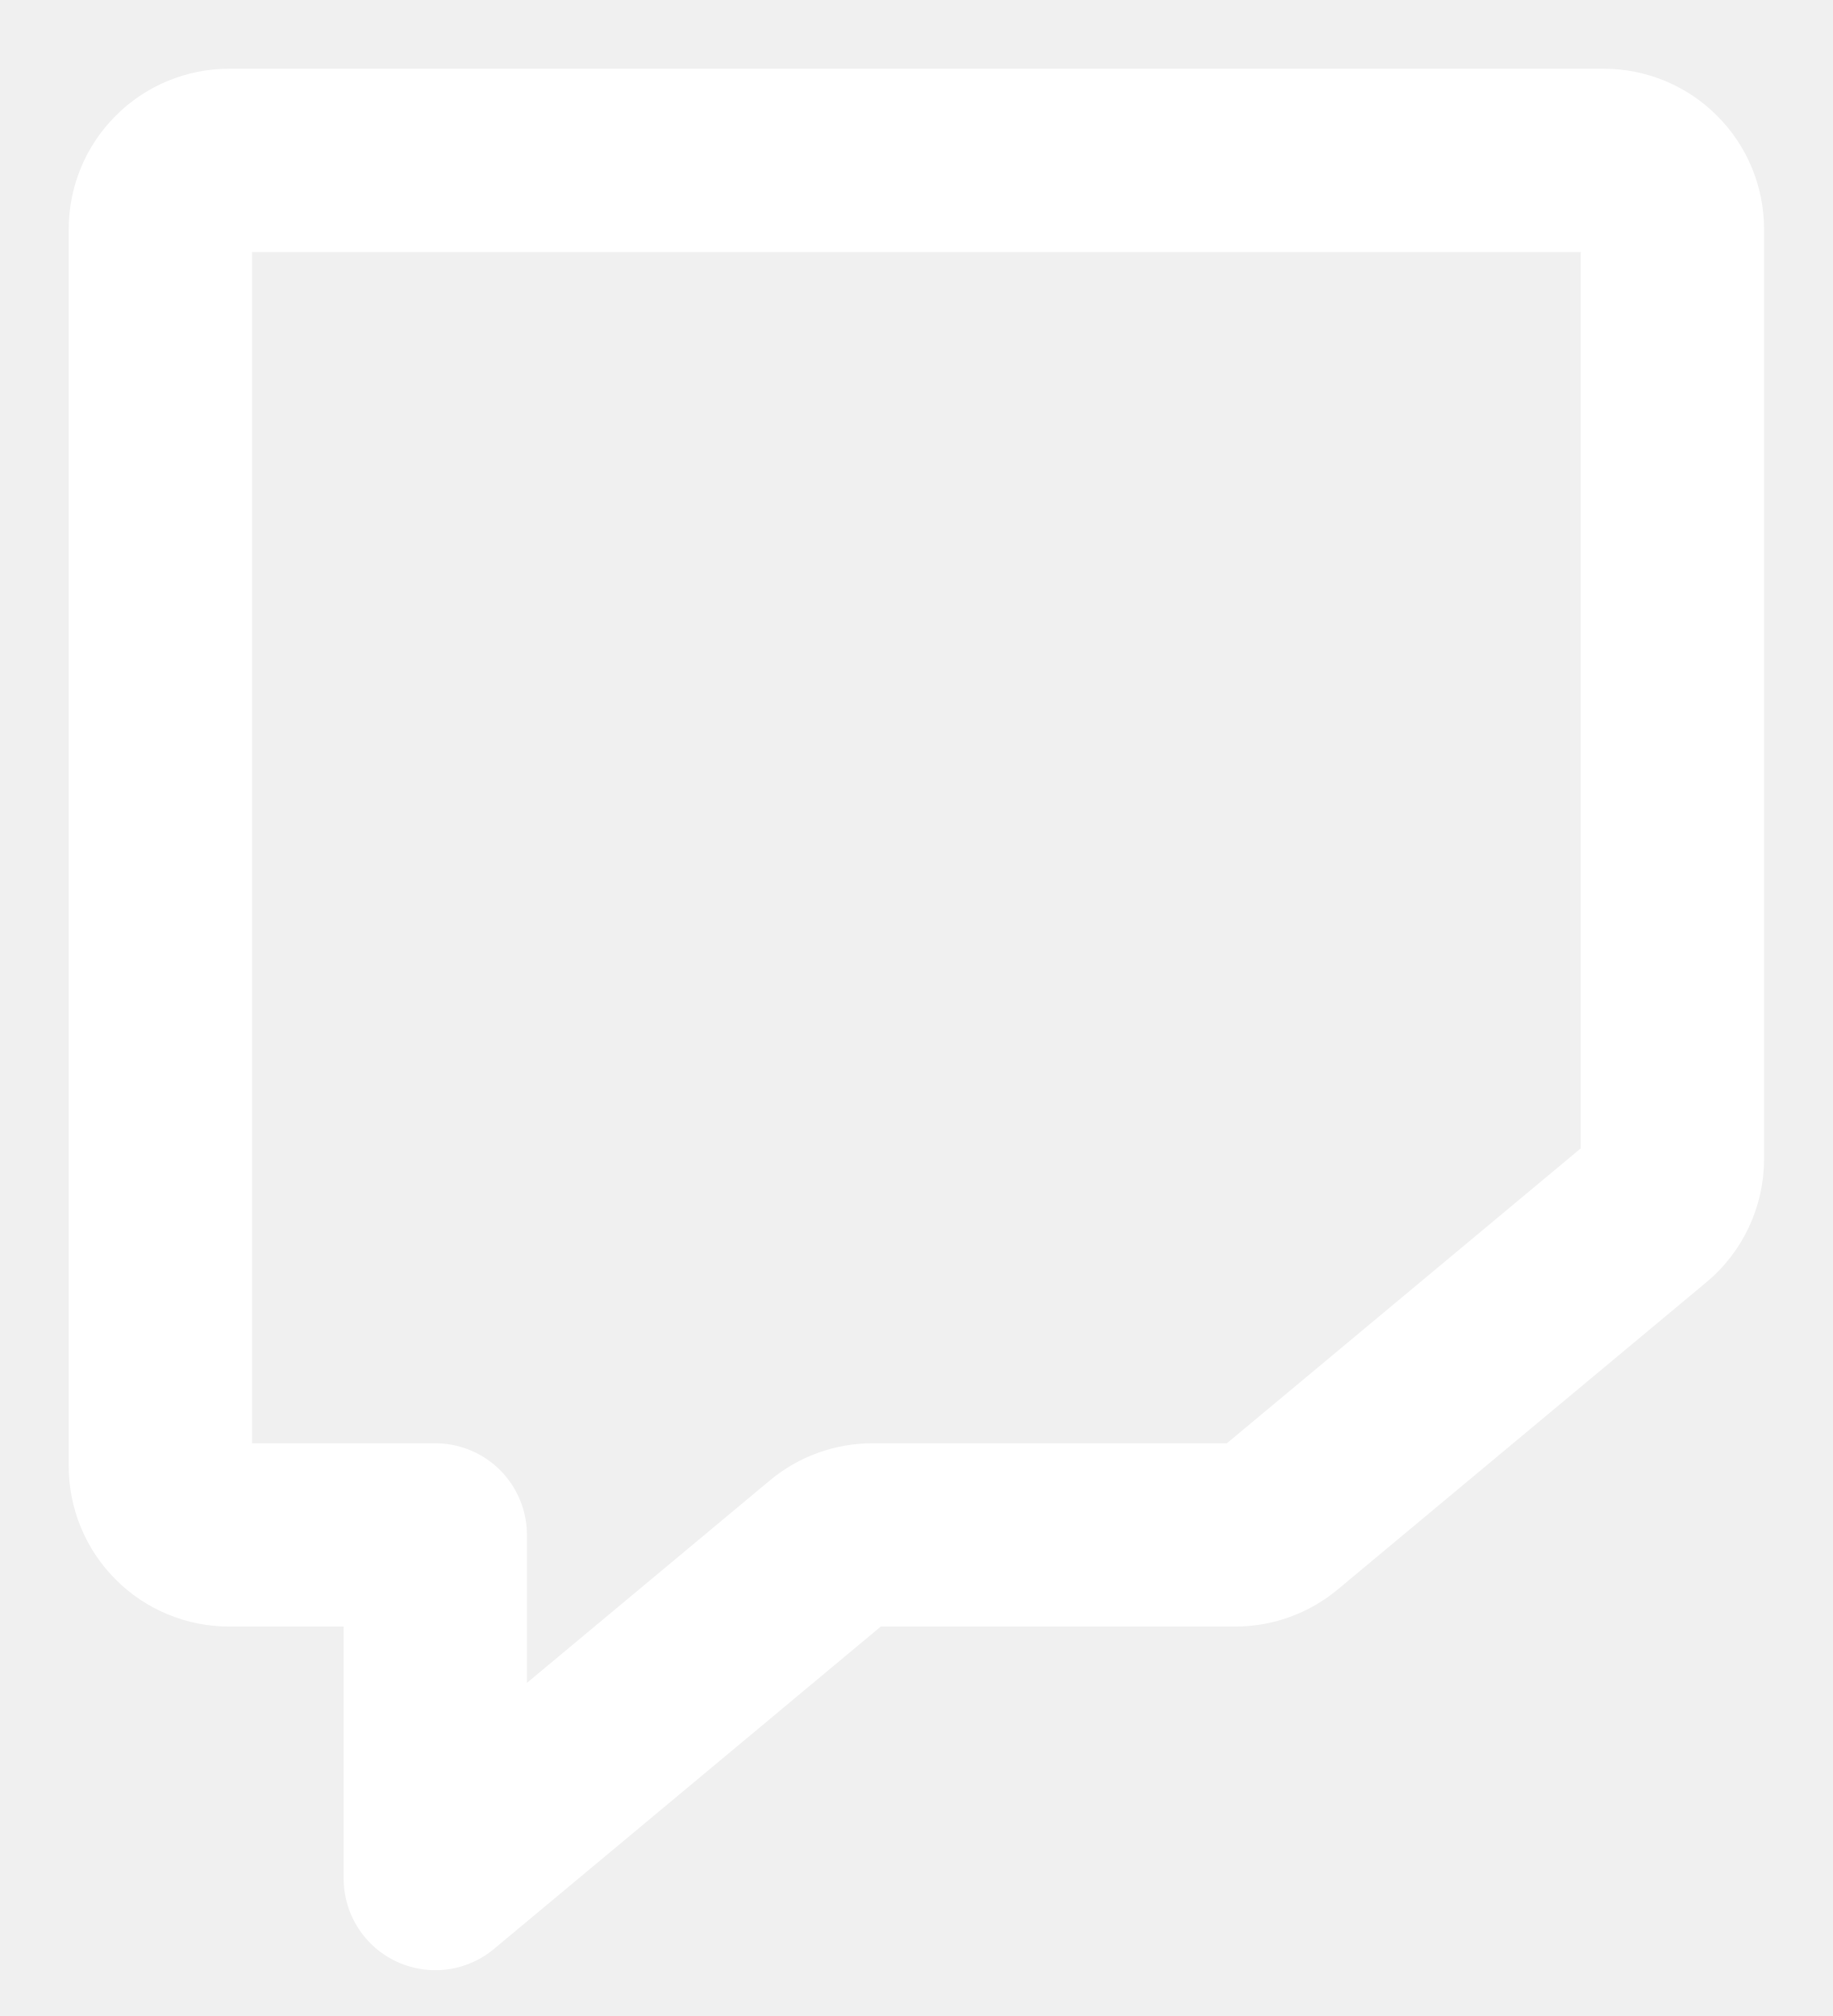
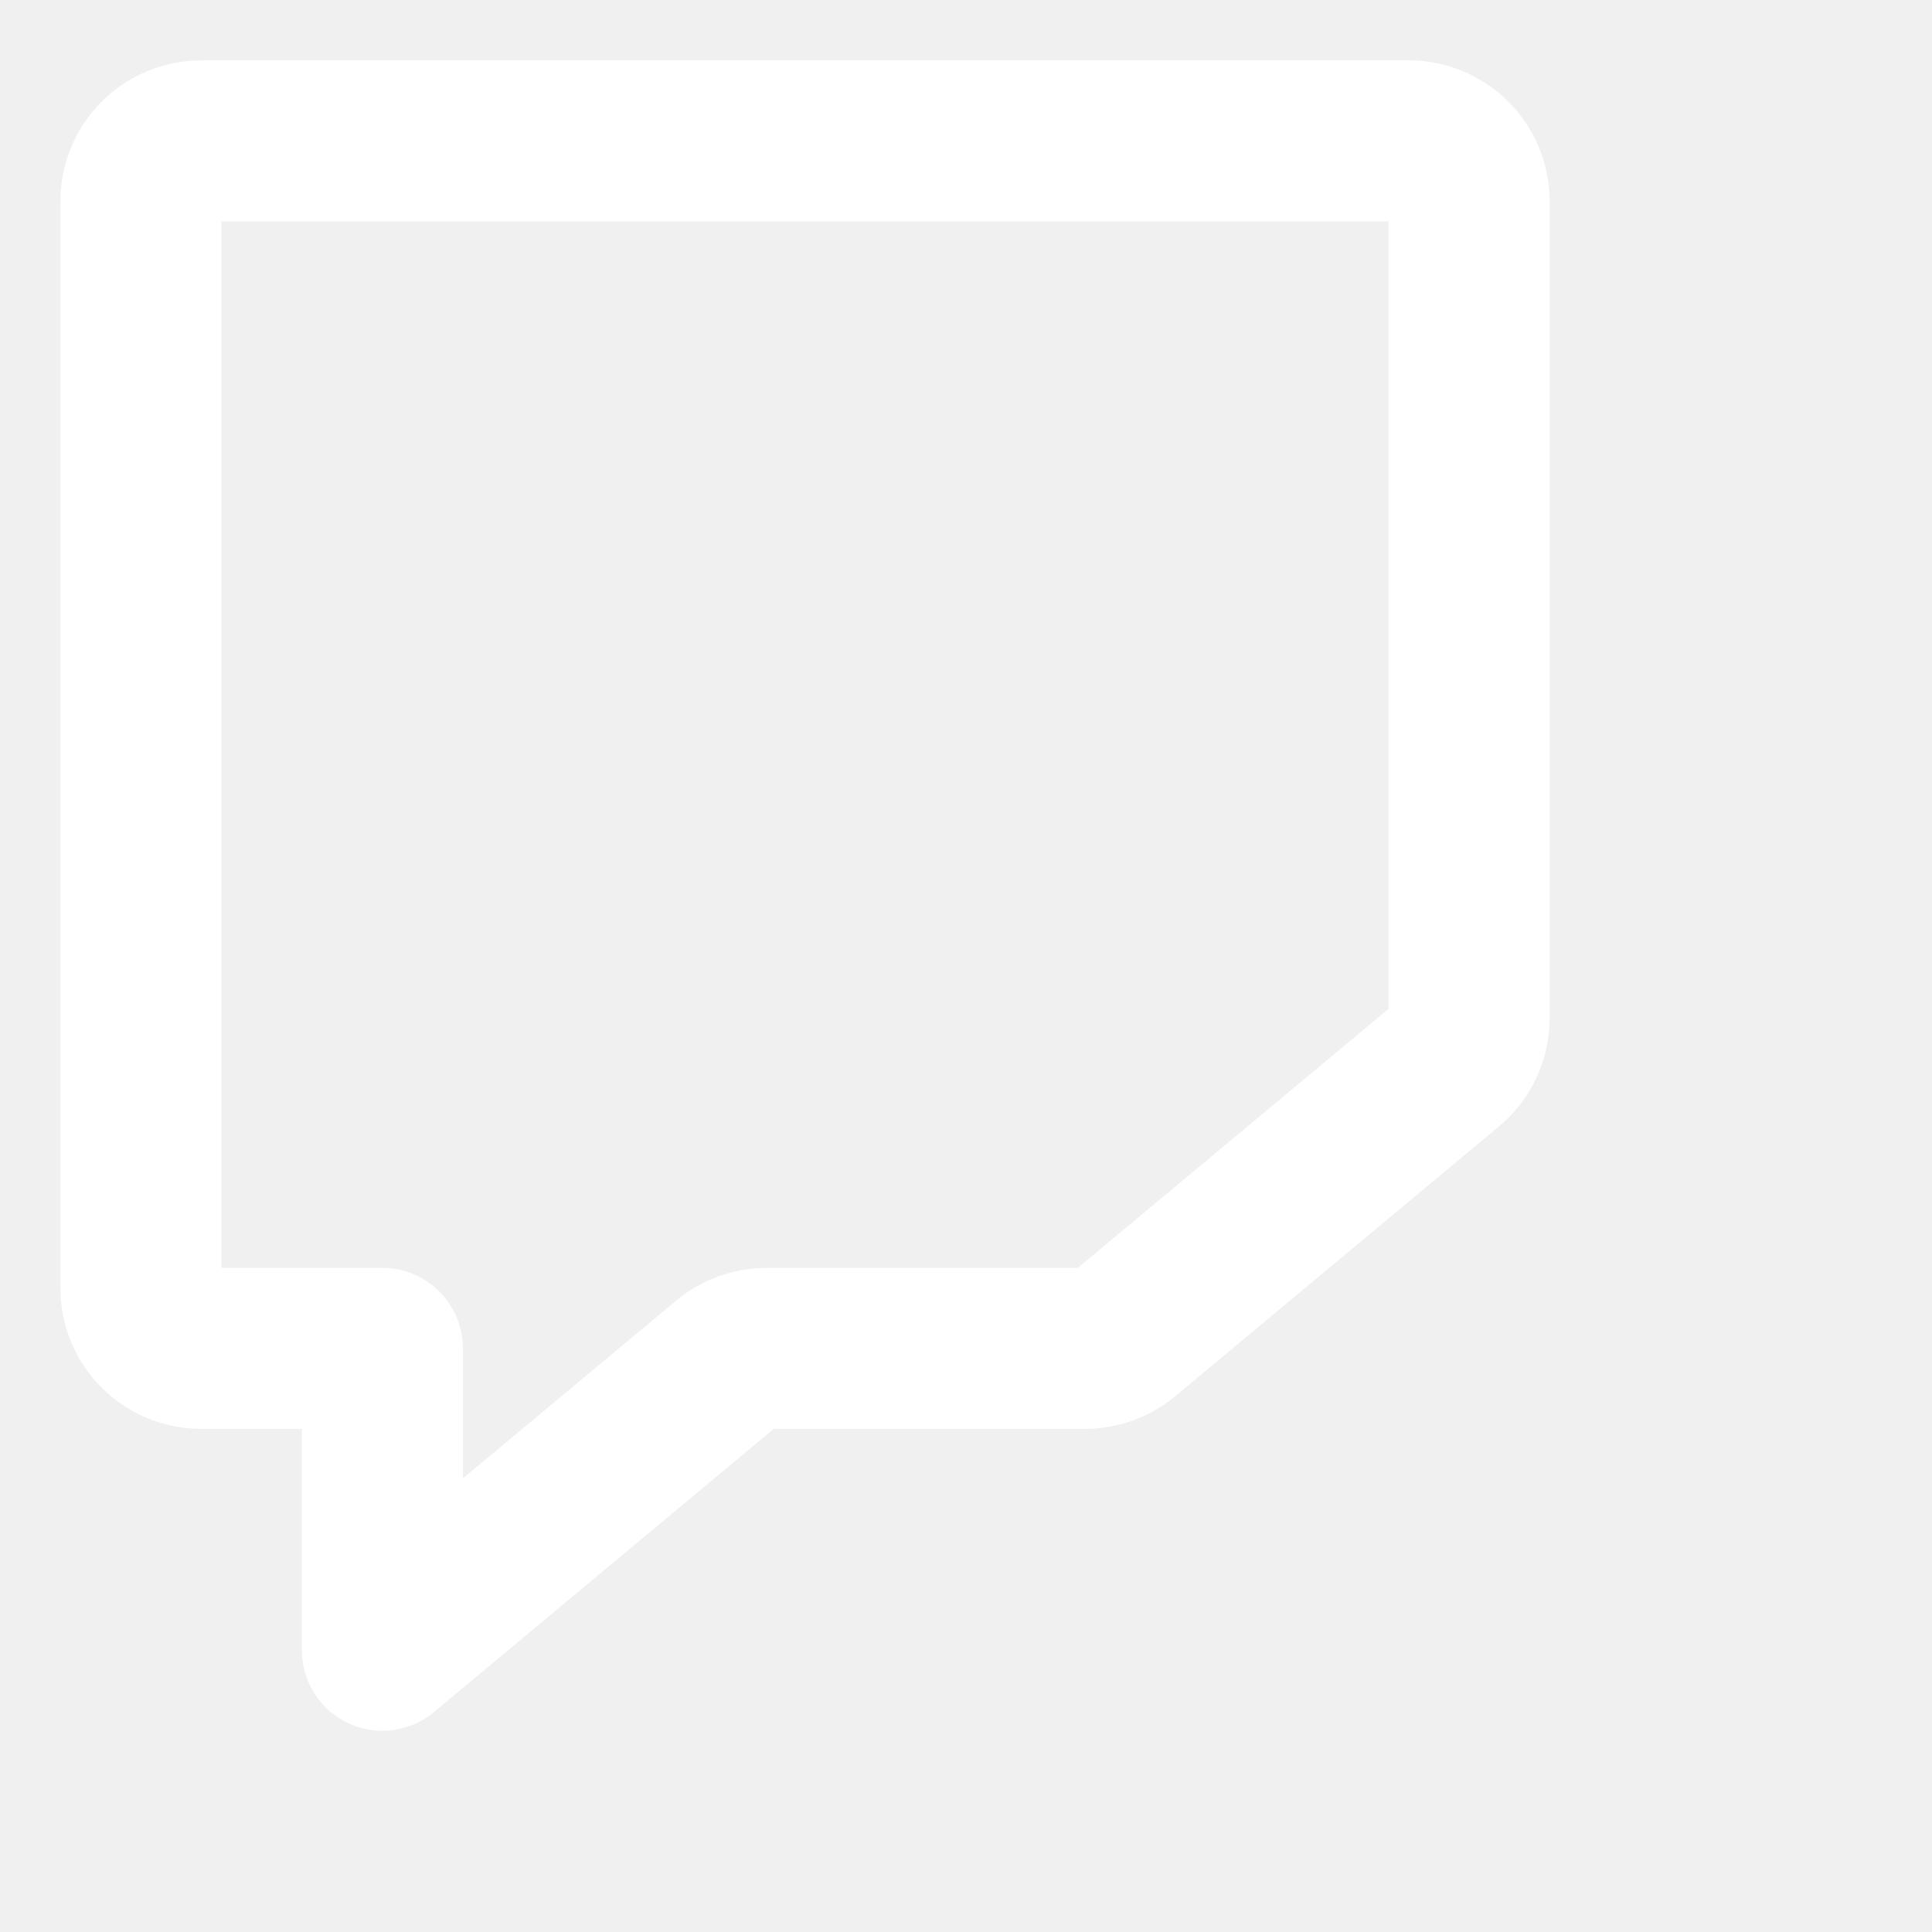
- <svg xmlns="http://www.w3.org/2000/svg" width="20" height="22" viewBox="0 0 20 22" fill="none">
+ <svg xmlns="http://www.w3.org/2000/svg" width="24" height="24" viewBox="0 0 24 24" fill="none">
  <path d="M13.479 16.75H9.522C9.346 16.75 9.176 16.811 9.041 16.924L4.75 20.5V16.75H2.5C2.301 16.75 2.11 16.671 1.97 16.53C1.829 16.39 1.75 16.199 1.75 16V2.5C1.75 2.301 1.829 2.11 1.97 1.97C2.11 1.829 2.301 1.75 2.5 1.75H17.5C17.699 1.75 17.89 1.829 18.03 1.97C18.171 2.11 18.25 2.301 18.25 2.5V12.649C18.25 12.759 18.226 12.867 18.179 12.967C18.133 13.066 18.065 13.155 17.98 13.225L13.959 16.576C13.824 16.689 13.654 16.75 13.479 16.75Z" stroke="white" stroke-width="2" stroke-linecap="round" stroke-linejoin="round" />
</svg>
